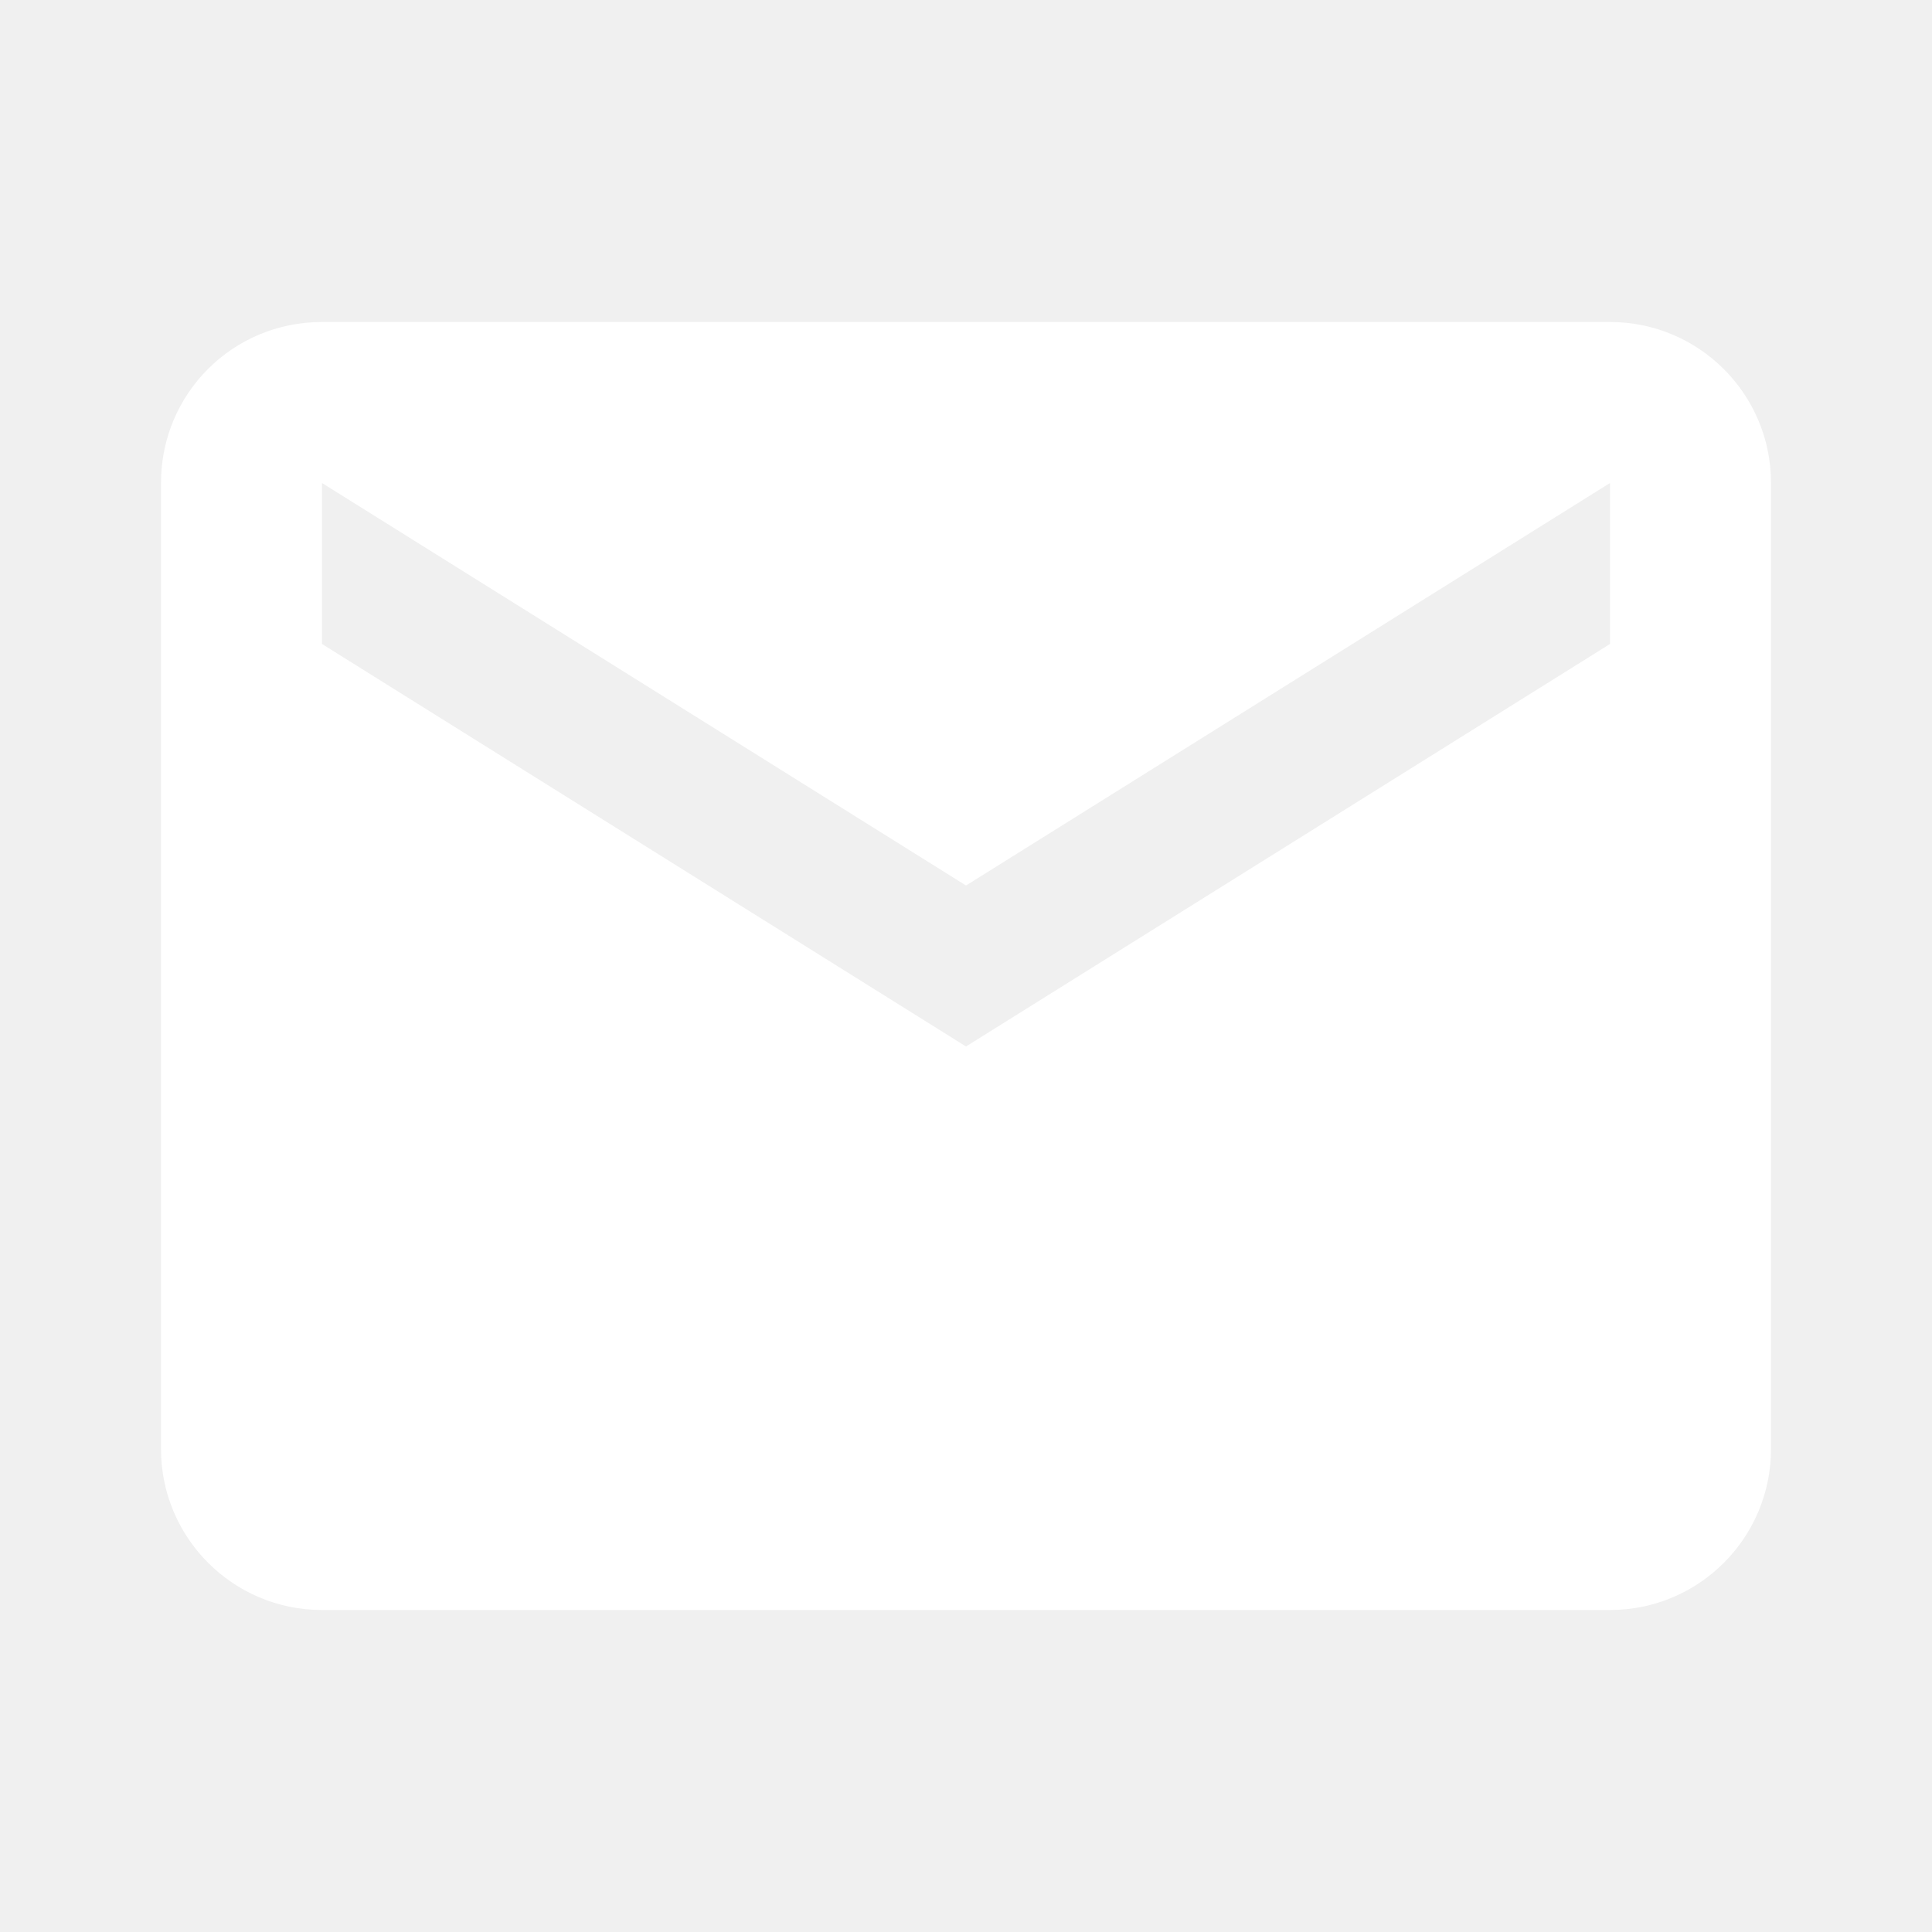
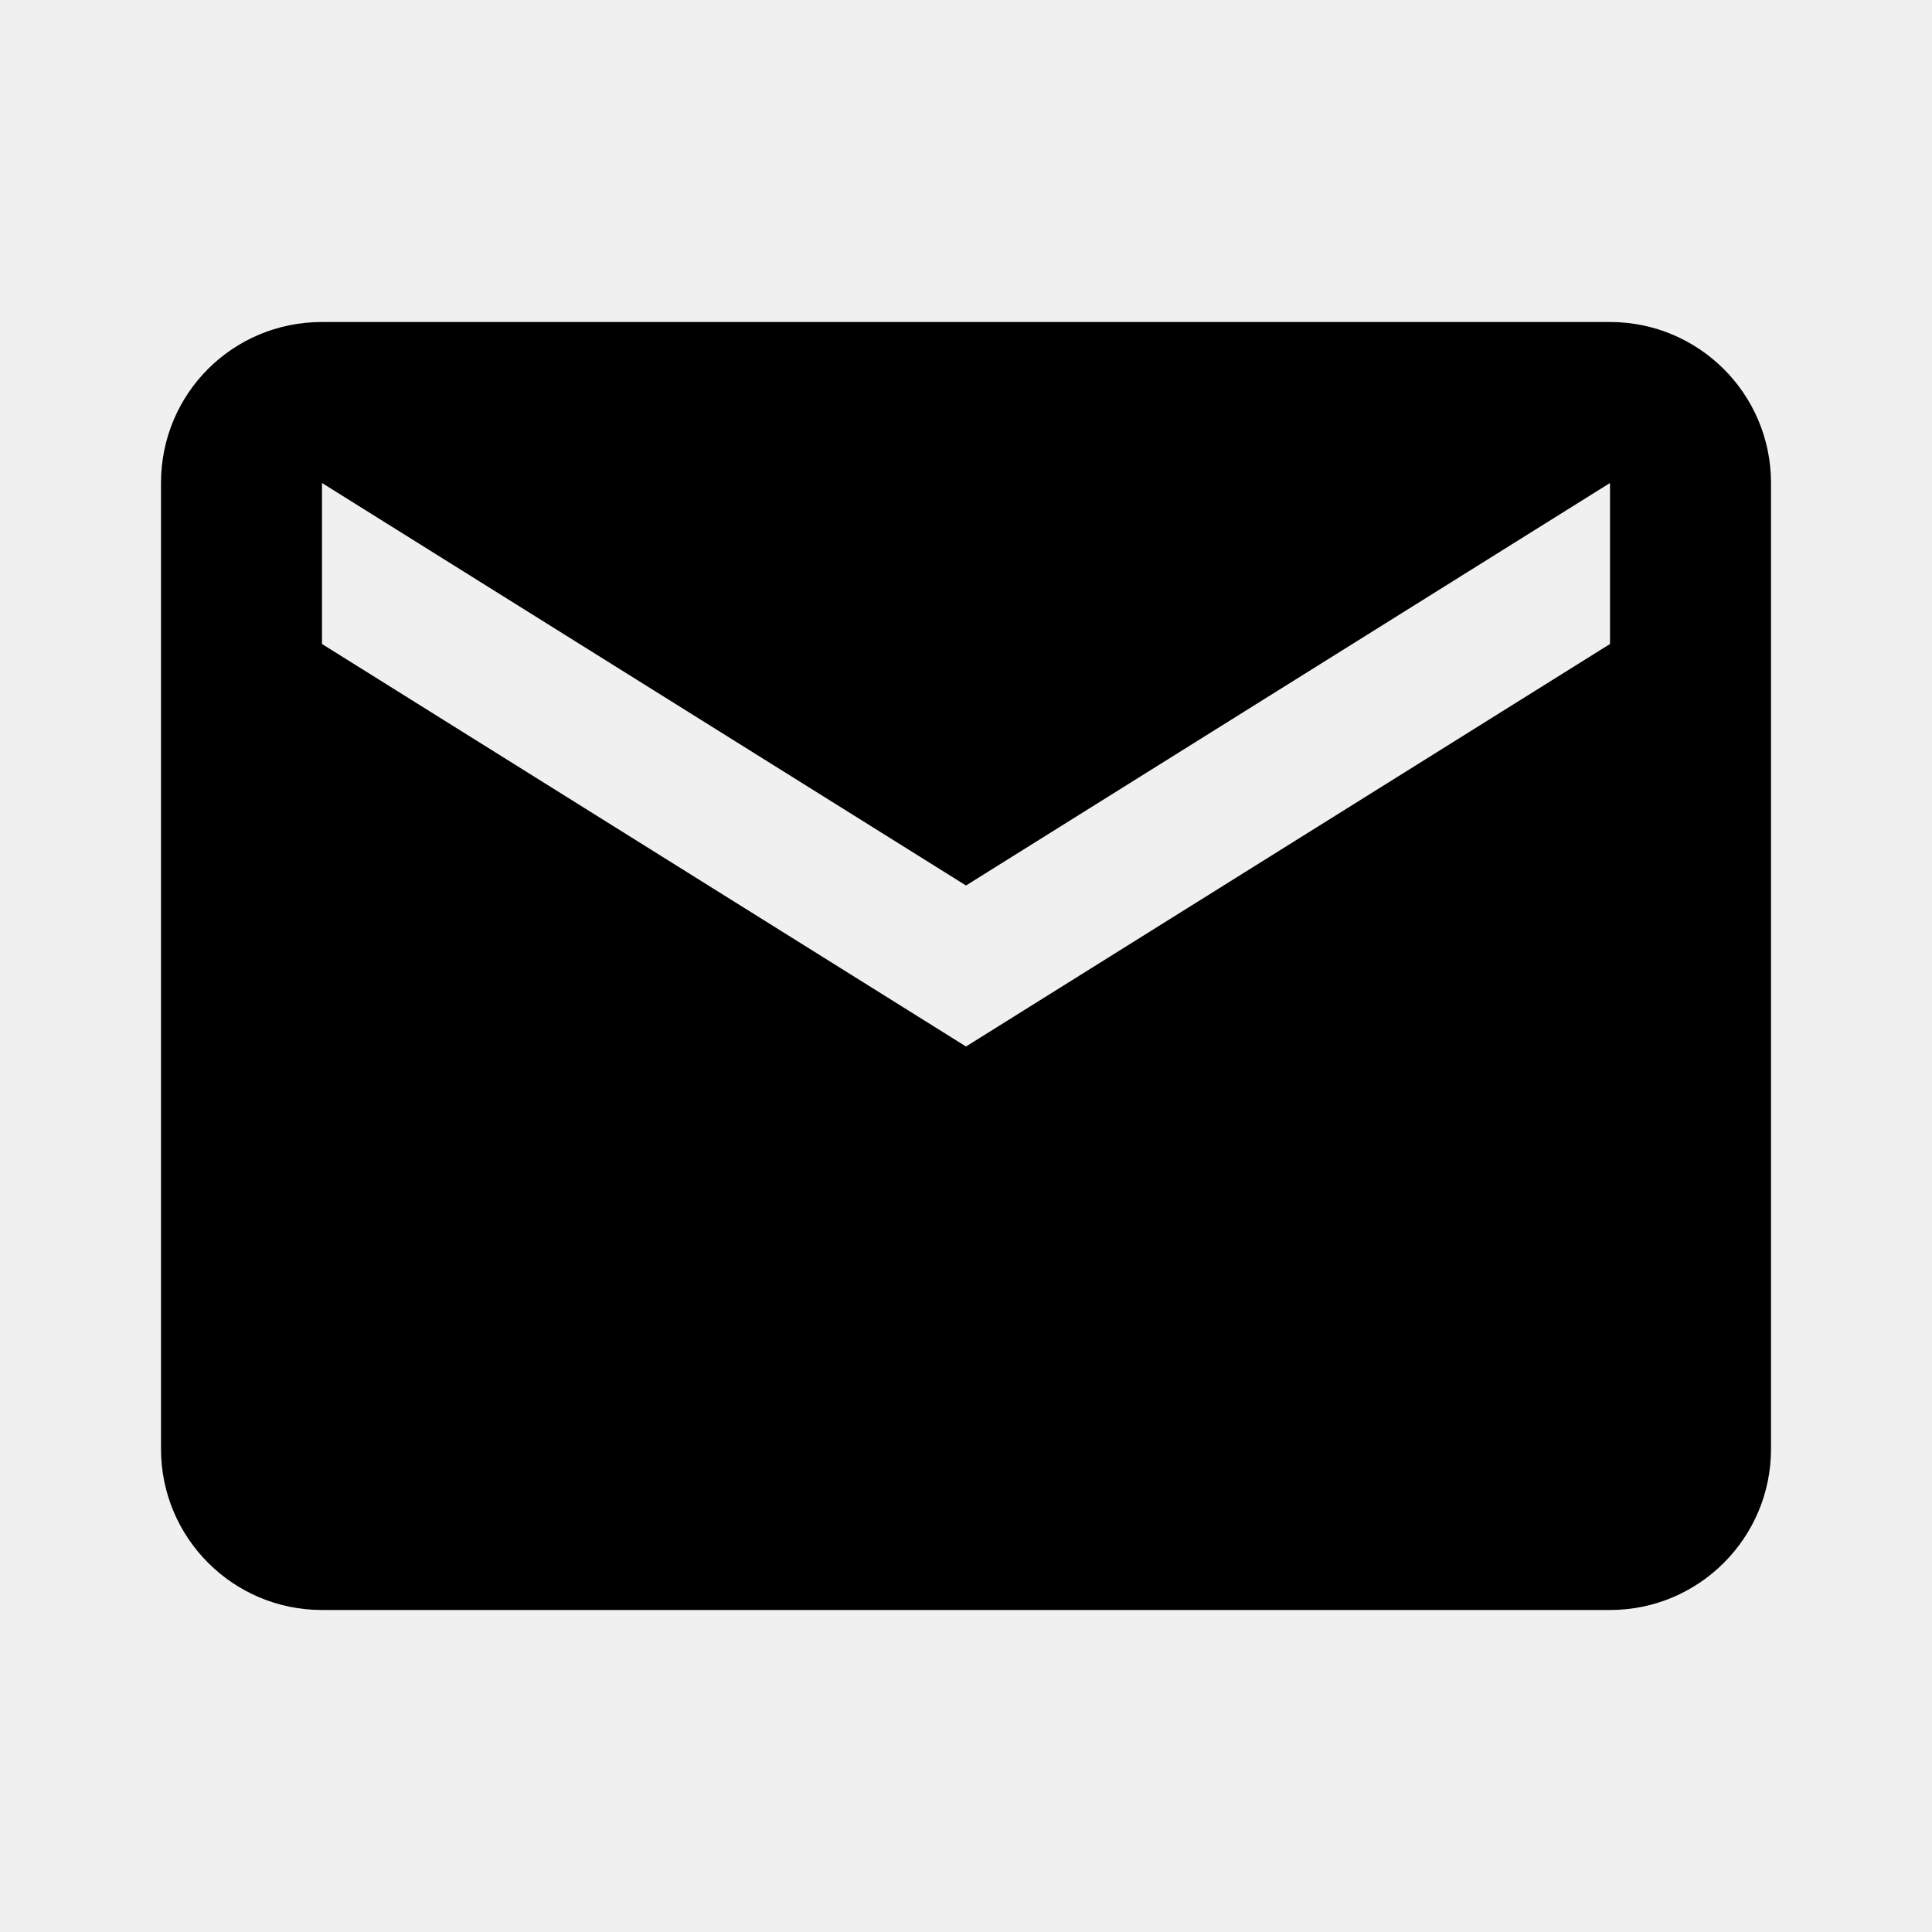
<svg xmlns="http://www.w3.org/2000/svg" version="1.1" width="24" height="24" viewBox="0 0 24 24">
-   <path style="fill:#fff" d="M20,8L12,13L4,8V6L12,11L20,6M20,4H4C2.89,4 2,4.89 2,6V18A2,2 0 0,0 4,20H20A2,2 0 0,0 22,18V6C22,4.89 21.1,4 20,4Z" />
+   <path style="fil:#000" d="M20,8L12,13L4,8V6L12,11L20,6M20,4H4C2.89,4 2,4.89 2,6V18A2,2 0 0,0 4,20H20A2,2 0 0,0 22,18V6C22,4.89 21.1,4 20,4Z" />
</svg>
